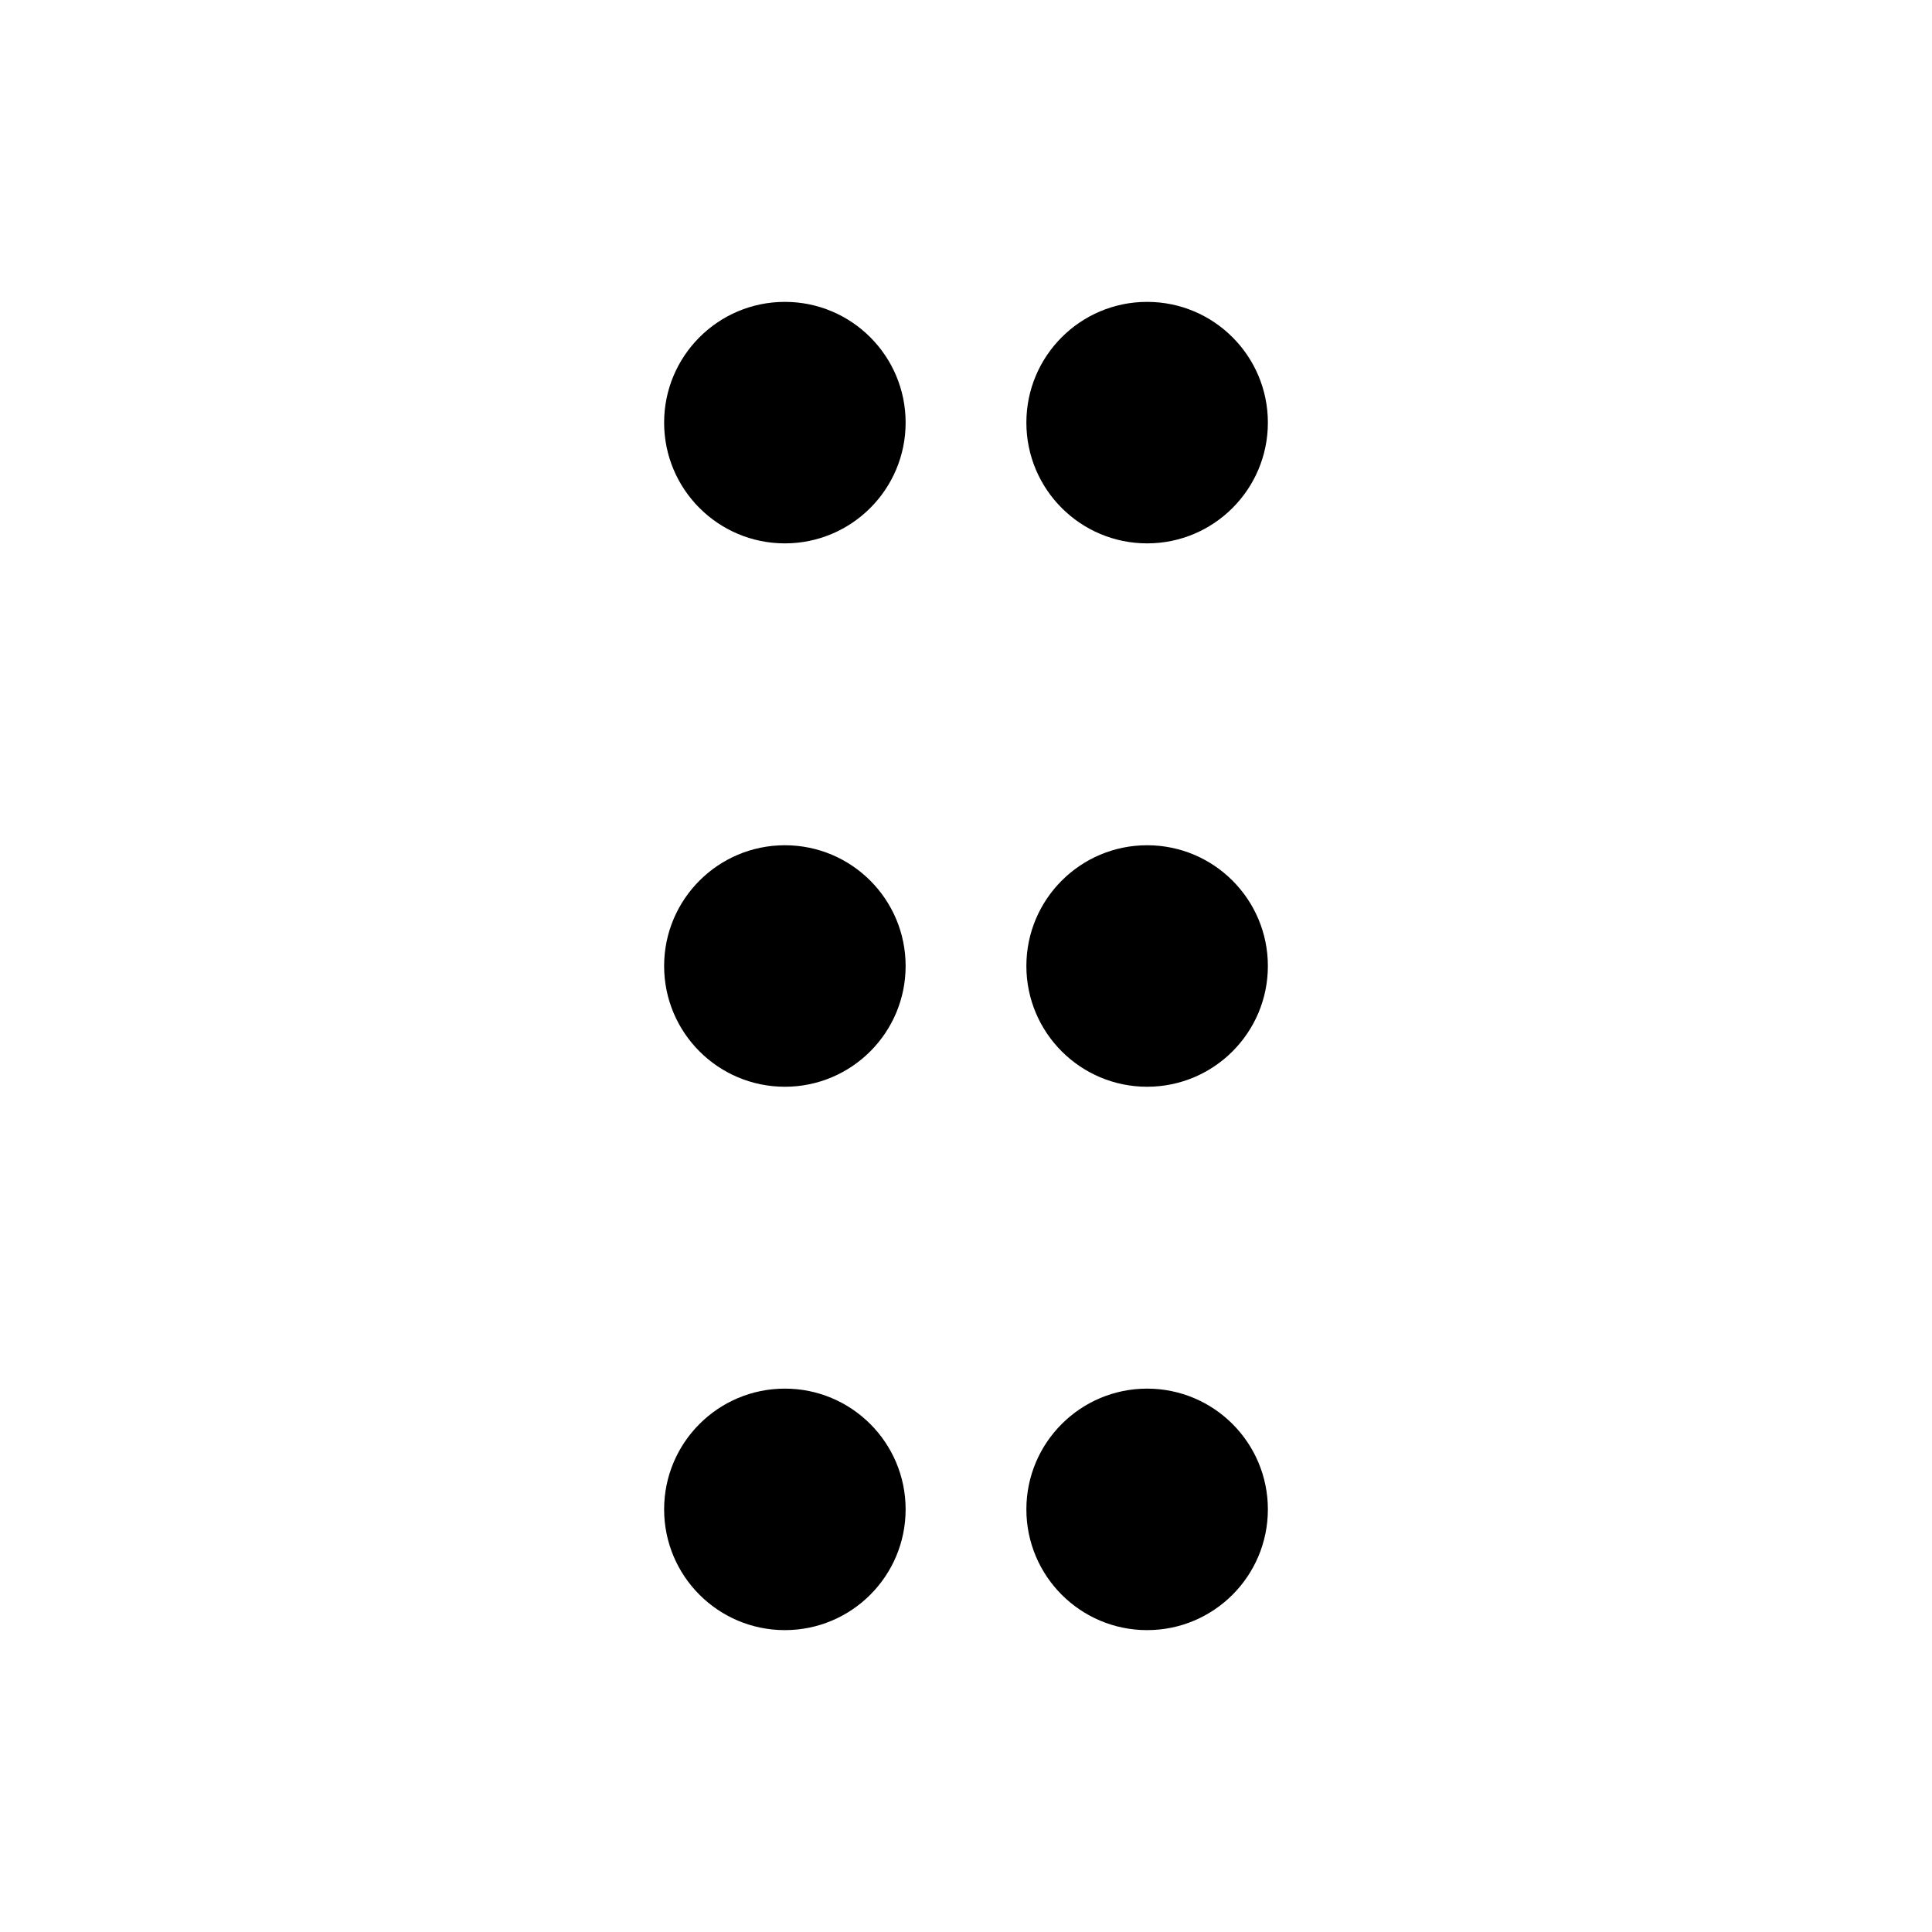
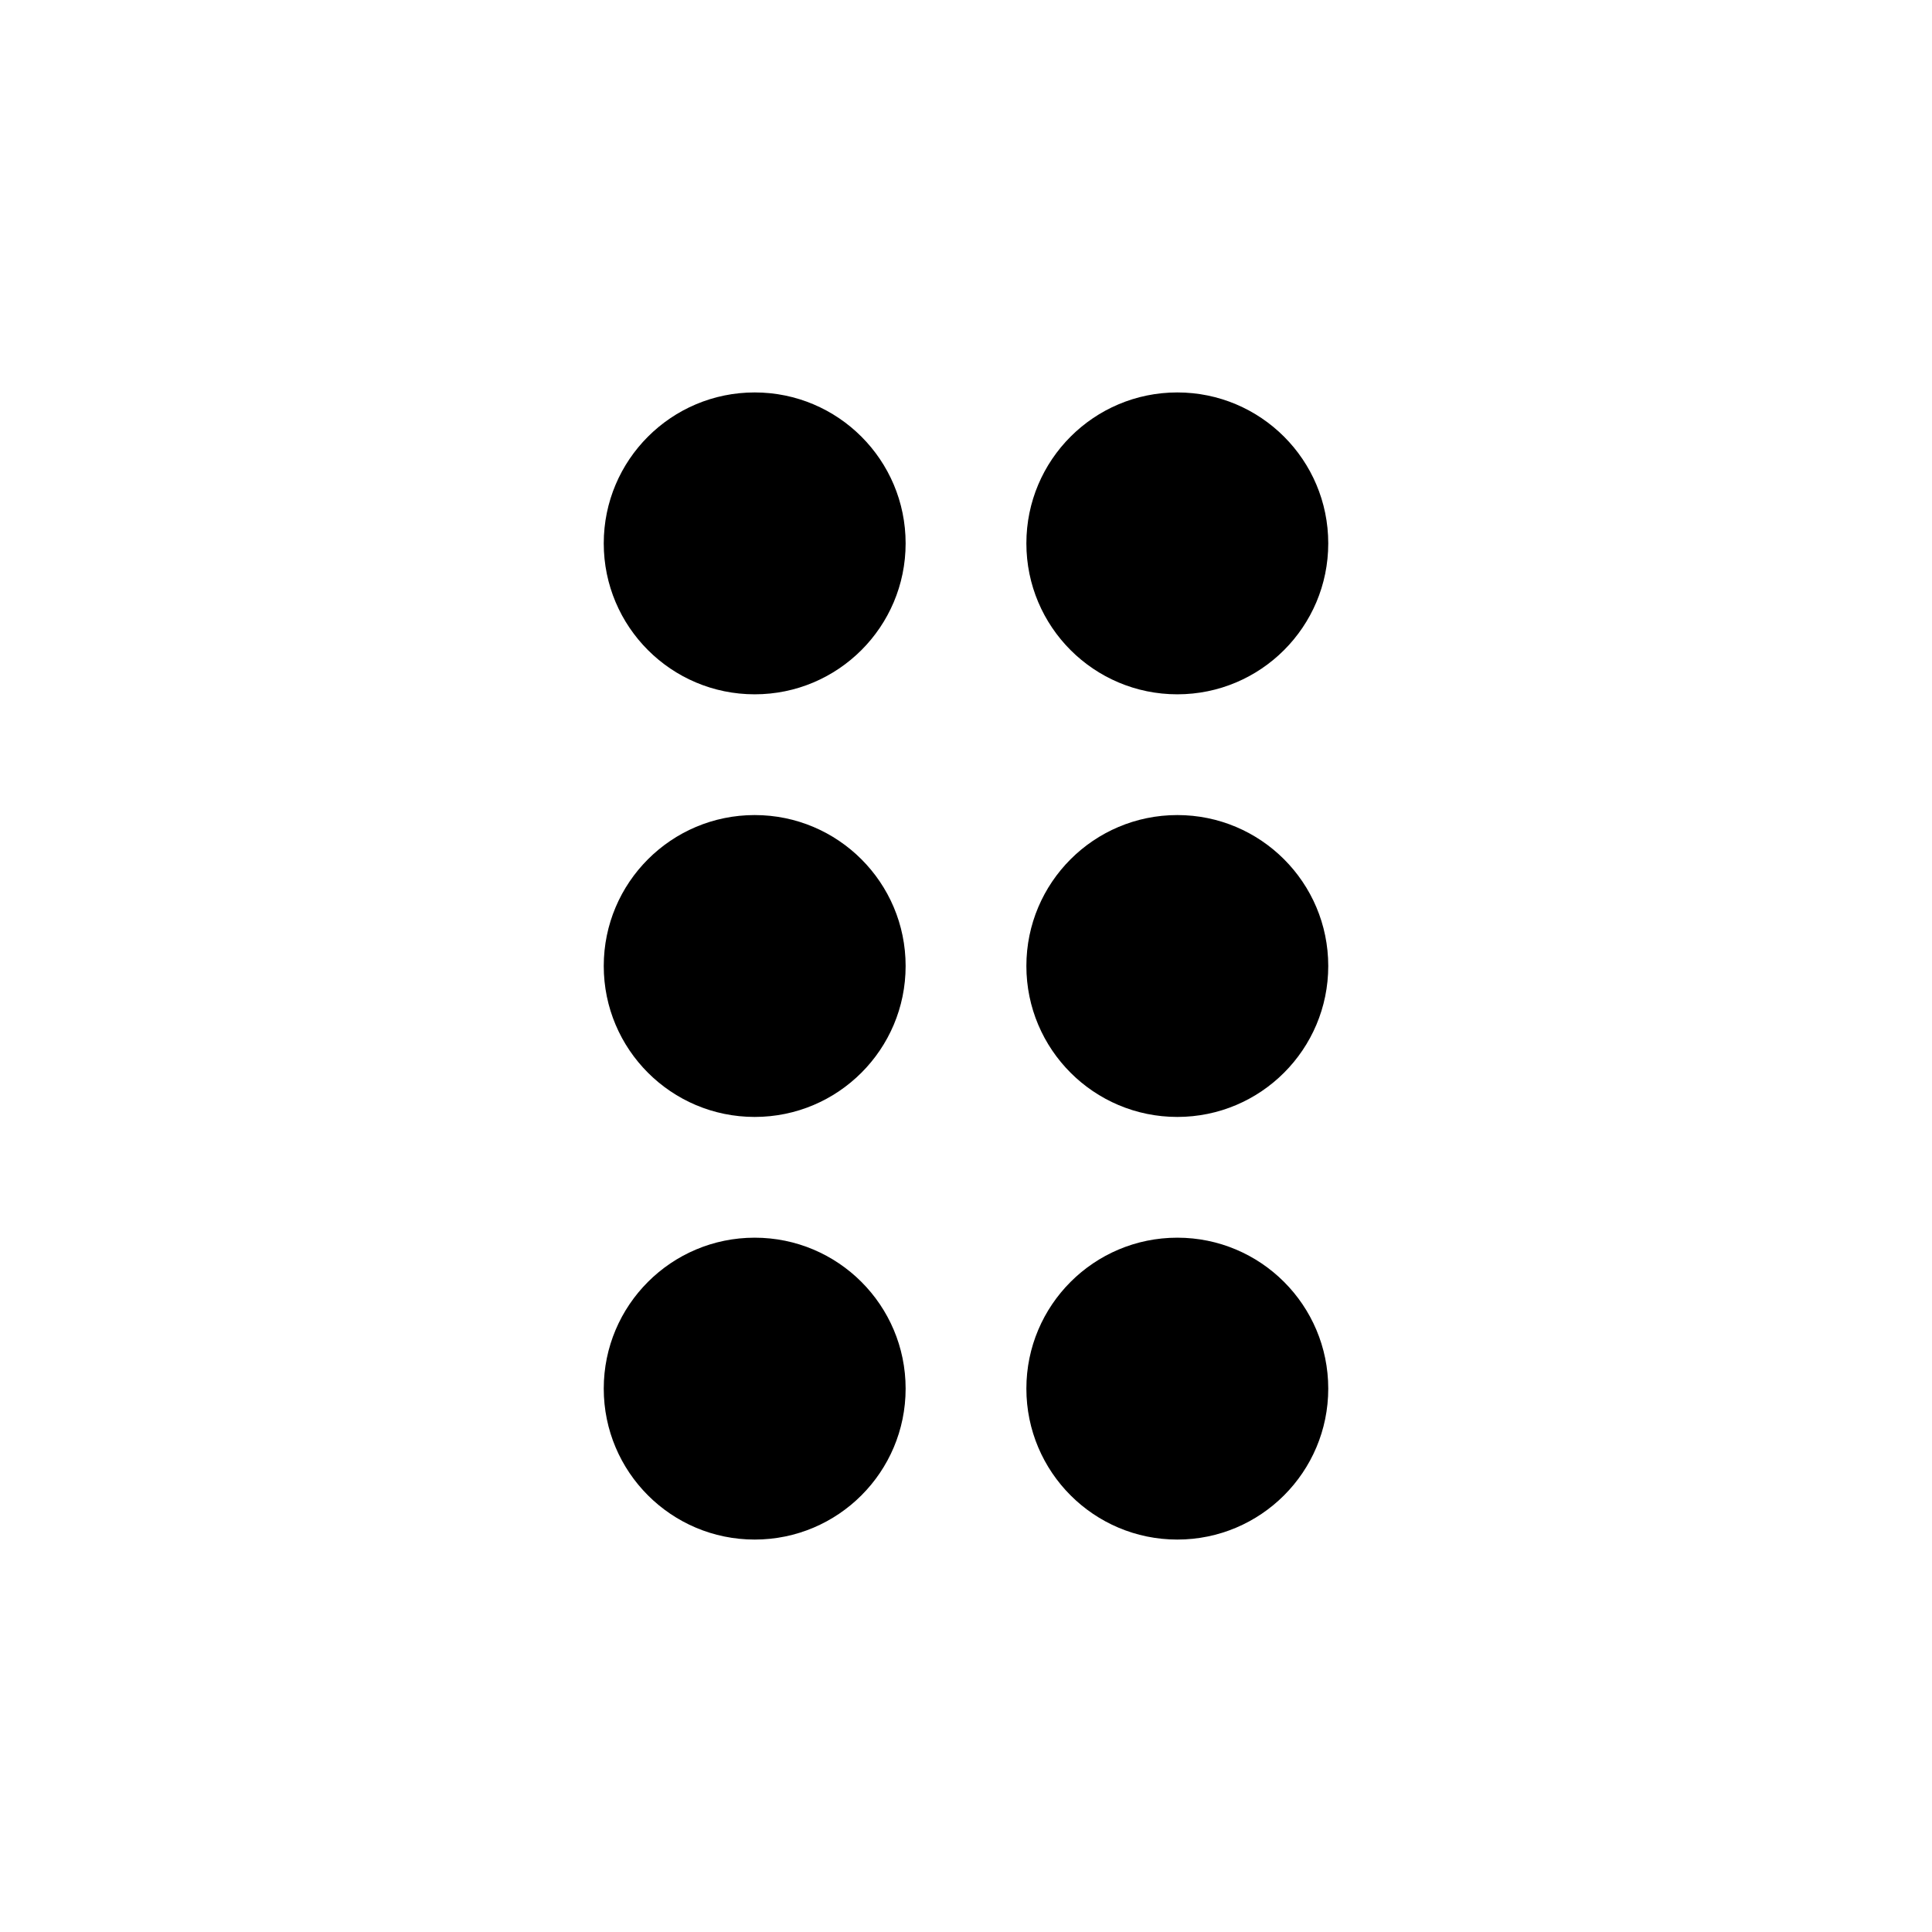
<svg xmlns="http://www.w3.org/2000/svg" viewBox="0 0 16 16" fill="none" stroke="currentColor" stroke-width="1.5" stroke-linecap="round" stroke-linejoin="round">
-   <circle cx="6.5" cy="3.5" r="1" fill="currentColor" stroke="none" />
-   <circle cx="9.5" cy="3.5" r="1" fill="currentColor" stroke="none" />
-   <circle cx="6.5" cy="8" r="1" fill="currentColor" stroke="none" />
-   <circle cx="9.5" cy="8" r="1" fill="currentColor" stroke="none" />
-   <circle cx="6.5" cy="12.5" r="1" fill="currentColor" stroke="none" />
-   <circle cx="9.5" cy="12.5" r="1" fill="currentColor" stroke="none" />
+   <circle cx="6.25" cy="4.5" r="1.25" fill="currentColor" stroke="none" />
+   <circle cx="9.75" cy="4.5" r="1.25" fill="currentColor" stroke="none" />
+   <circle cx="6.25" cy="8" r="1.25" fill="currentColor" stroke="none" />
+   <circle cx="9.75" cy="8" r="1.25" fill="currentColor" stroke="none" />
+   <circle cx="6.25" cy="11.5" r="1.25" fill="currentColor" stroke="none" />
+   <circle cx="9.75" cy="11.5" r="1.25" fill="currentColor" stroke="none" />
</svg>
